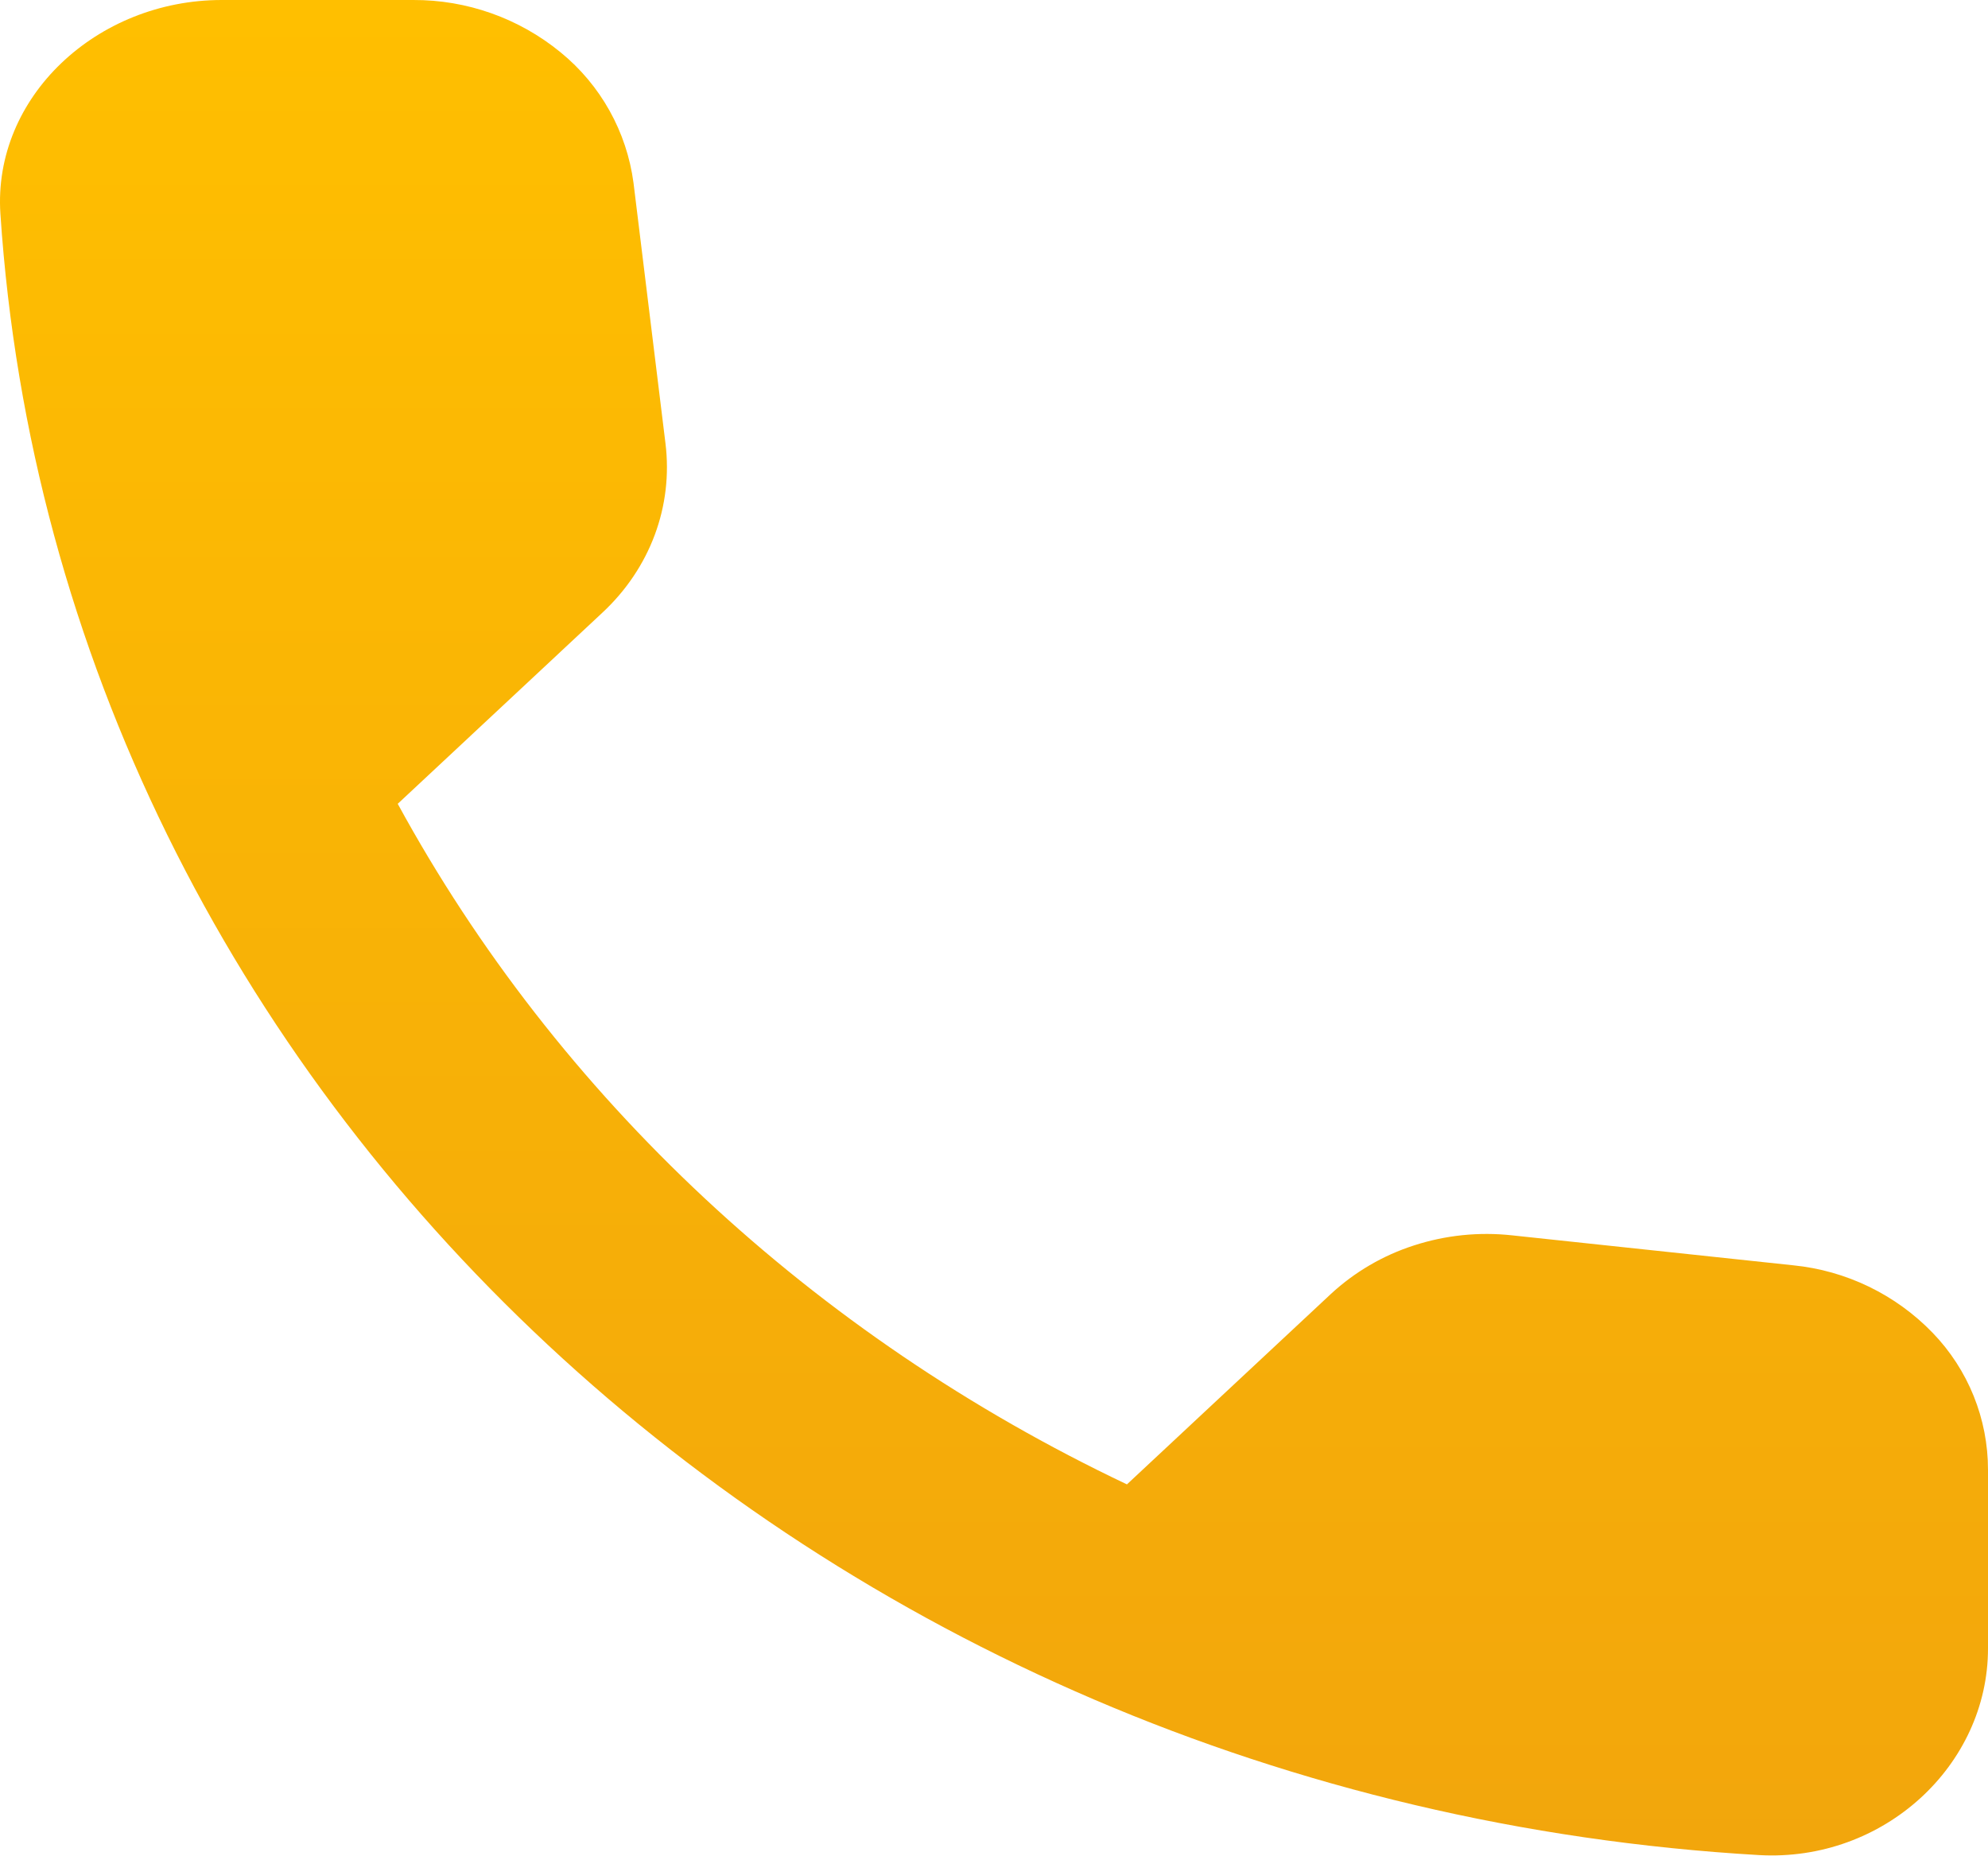
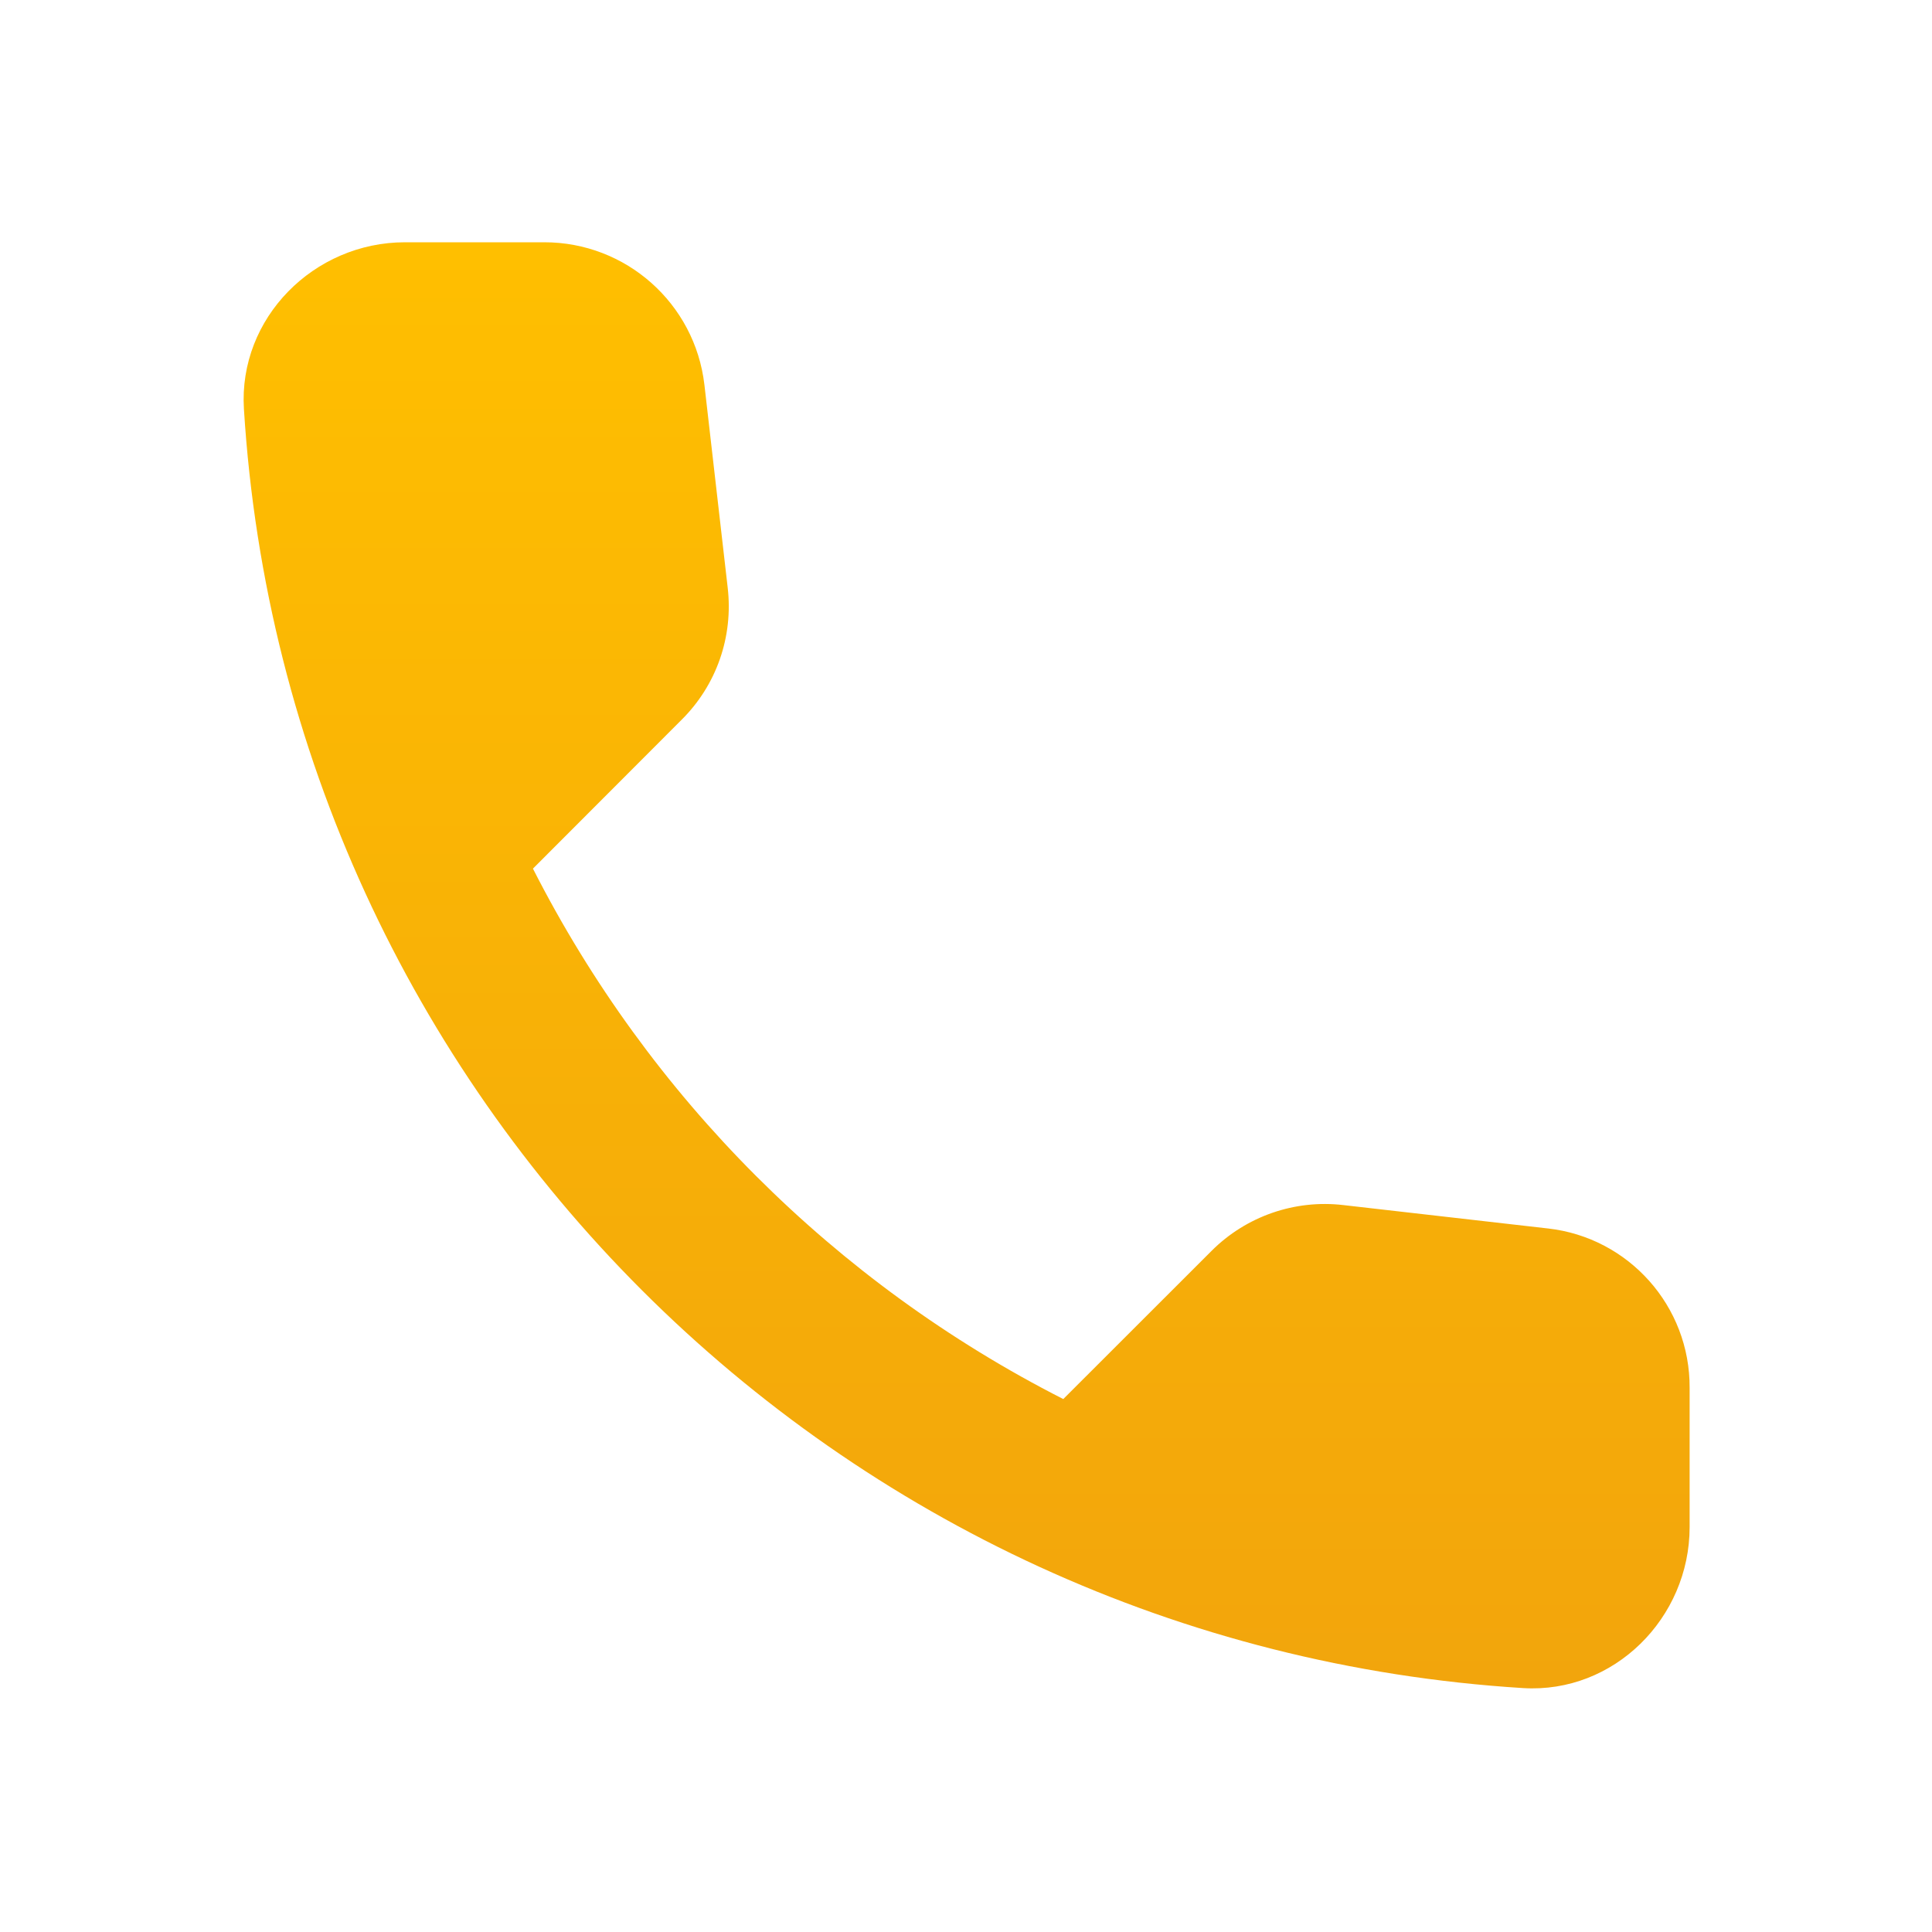
- <svg xmlns="http://www.w3.org/2000/svg" width="15" height="14" fill="none">
-   <path d="m13.53 9.547-2.121-.226a1.773 1.773 0 0 0-.74.076 1.682 1.682 0 0 0-.629.368L8.503 11.2c-2.37-1.125-4.296-2.923-5.502-5.135l1.544-1.442c.36-.335.535-.803.476-1.279L4.78 1.38a1.53 1.53 0 0 0-.55-.985A1.742 1.742 0 0 0 3.117 0H1.673C.73 0-.055.733.003 1.613c.443 6.656 6.145 11.97 13.268 12.384.943.054 1.729-.678 1.729-1.559v-1.347a1.487 1.487 0 0 0-.418-1.035 1.697 1.697 0 0 0-1.052-.509Z" fill="url(#a)" />
+ <svg xmlns="http://www.w3.org/2000/svg" width="20" height="20" fill="none">
+   <path d="m16.024 12.717-2.117-.242a1.657 1.657 0 0 0-1.366.475l-1.534 1.533a12.538 12.538 0 0 1-5.49-5.491l1.54-1.542c.36-.358.535-.858.476-1.367l-.241-2.1a1.668 1.668 0 0 0-1.66-1.475h-1.44c-.942 0-1.725.784-1.667 1.725.442 7.117 6.133 12.8 13.242 13.242.94.058 1.724-.725 1.724-1.667v-1.441a1.652 1.652 0 0 0-1.466-1.65Z" fill="url(#a)" />
  <defs>
-     <linearGradient id="a" x1="7.5" y1="0" x2="7.5" y2="14" gradientUnits="userSpaceOnUse">
+     <linearGradient id="a" x1="10.007" y1="2.508" x2="10.007" y2="17.478" gradientUnits="userSpaceOnUse">
      <stop stop-color="#FFBF00" />
-       <stop offset="1" stop-color="#F2A60C" />
+       <stop offset="1" stop-color="#F2A50C" />
    </linearGradient>
  </defs>
</svg>
